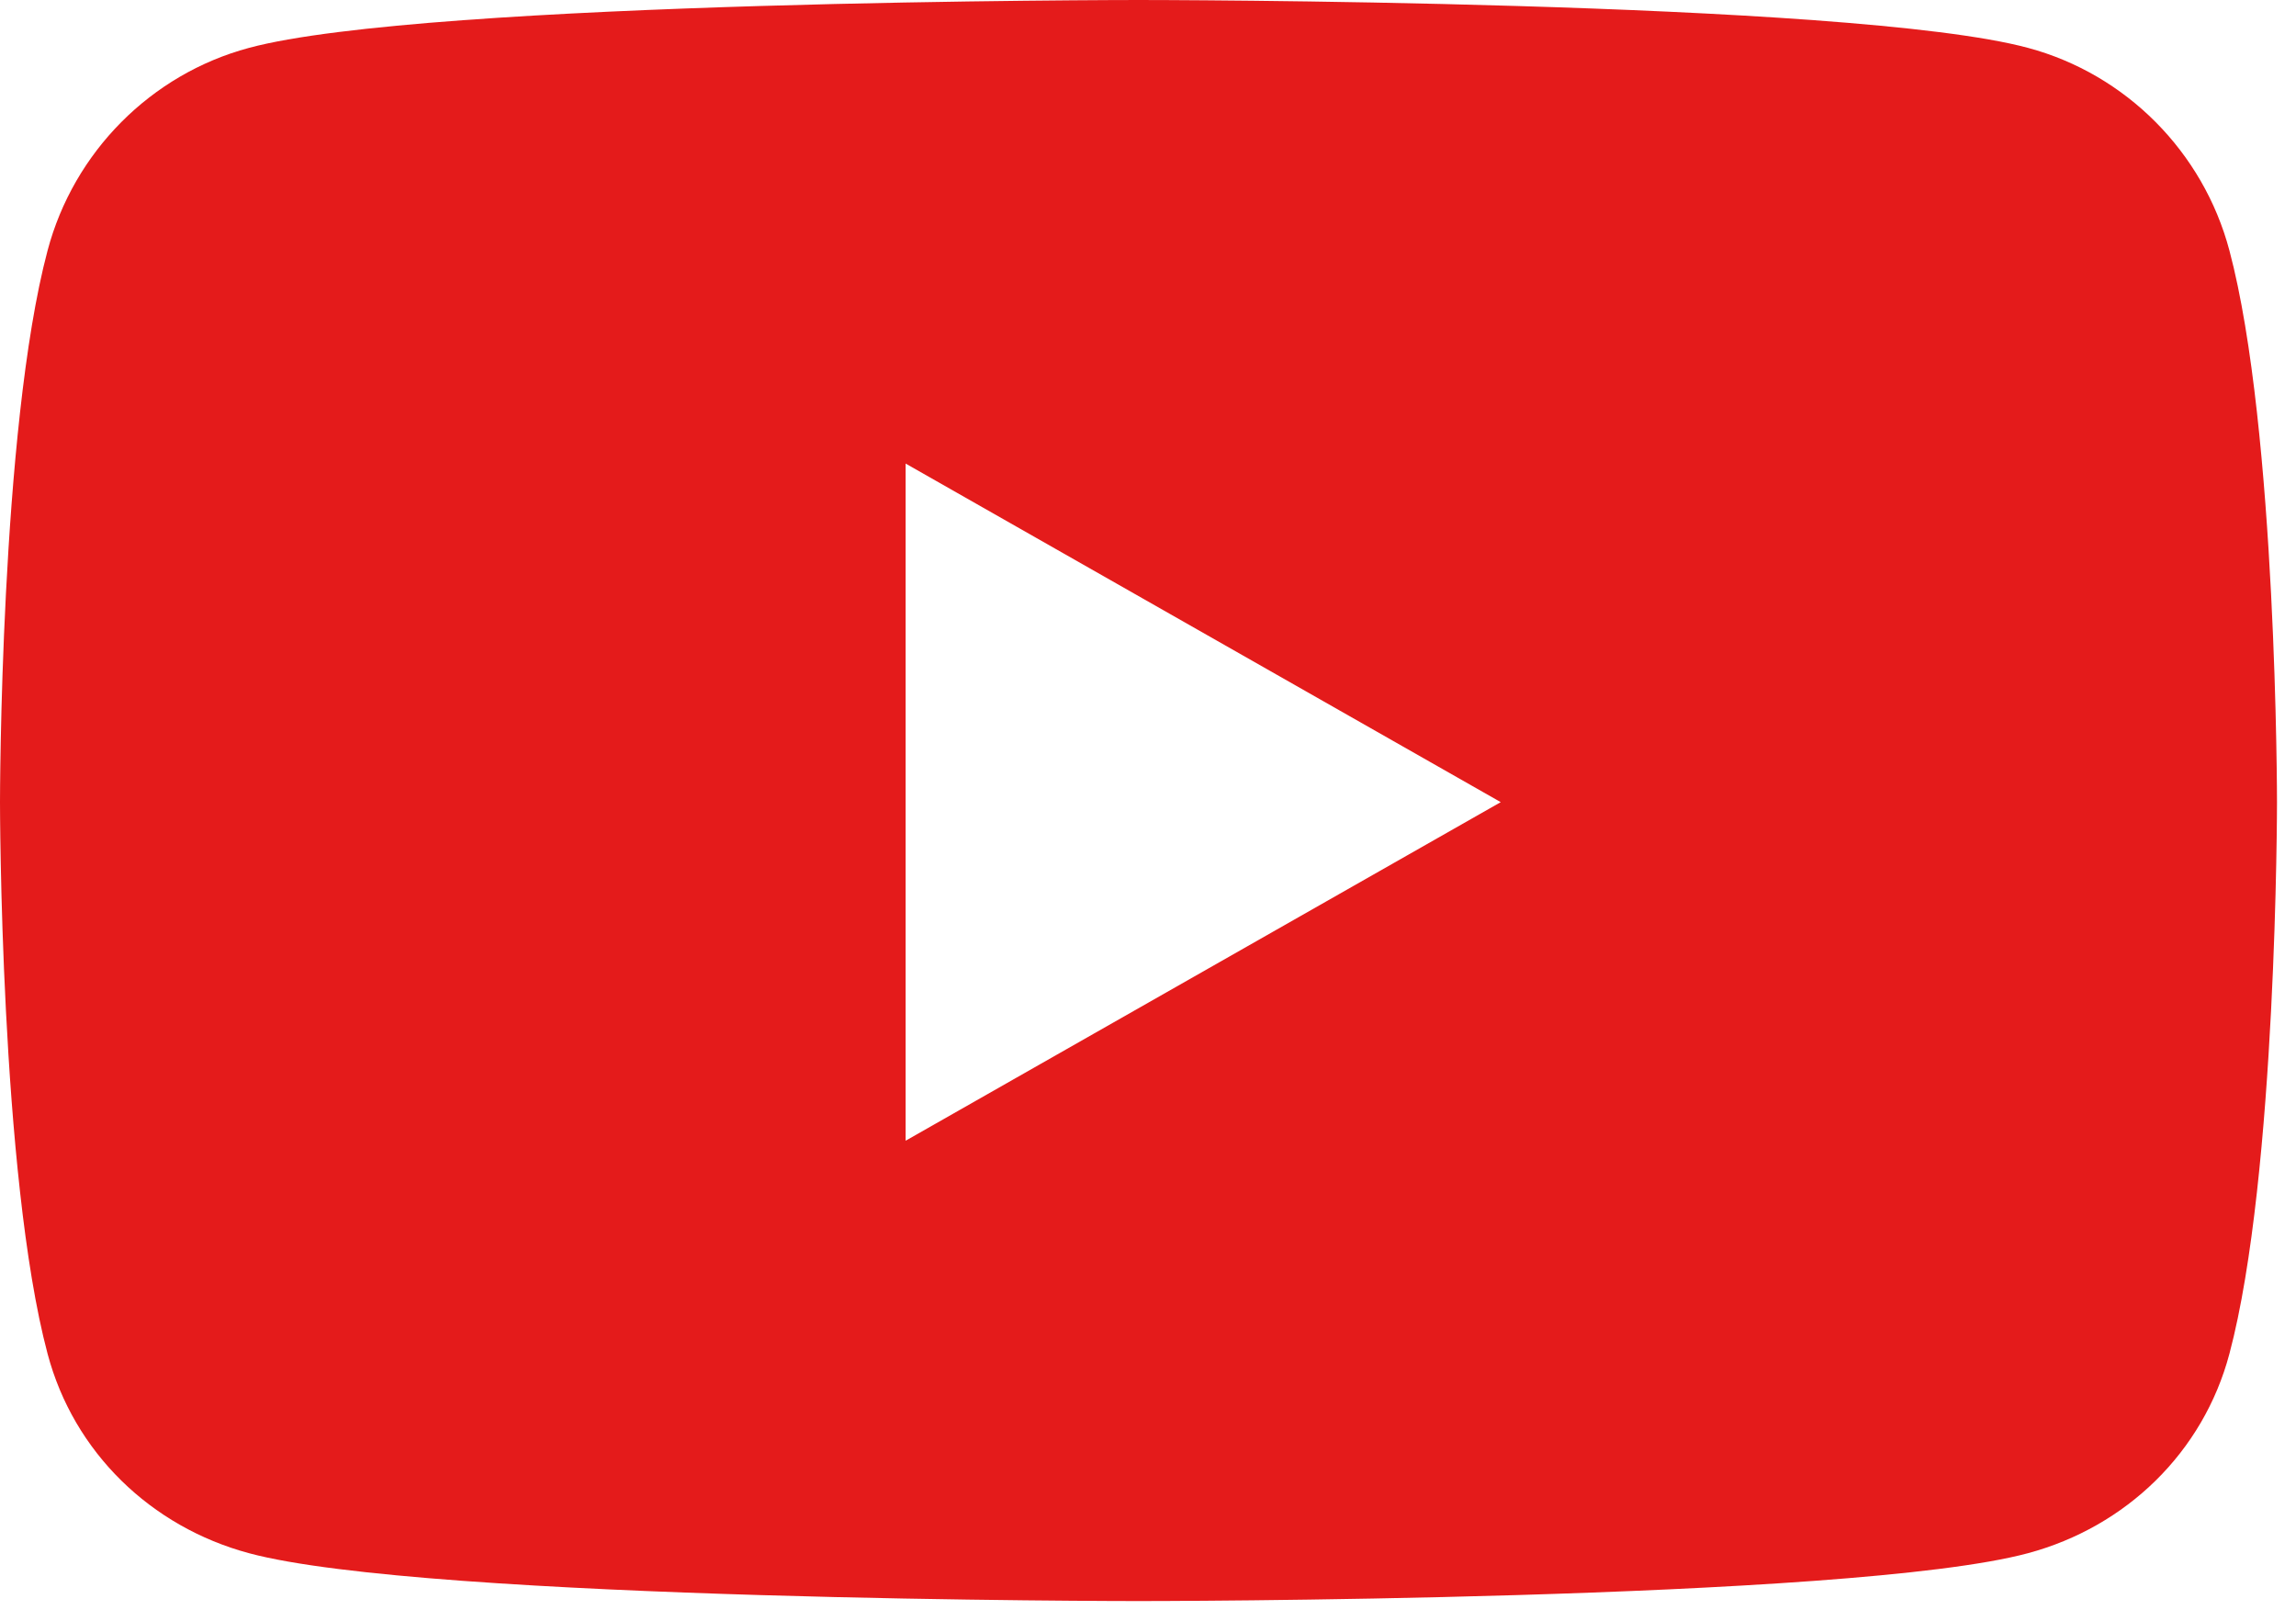
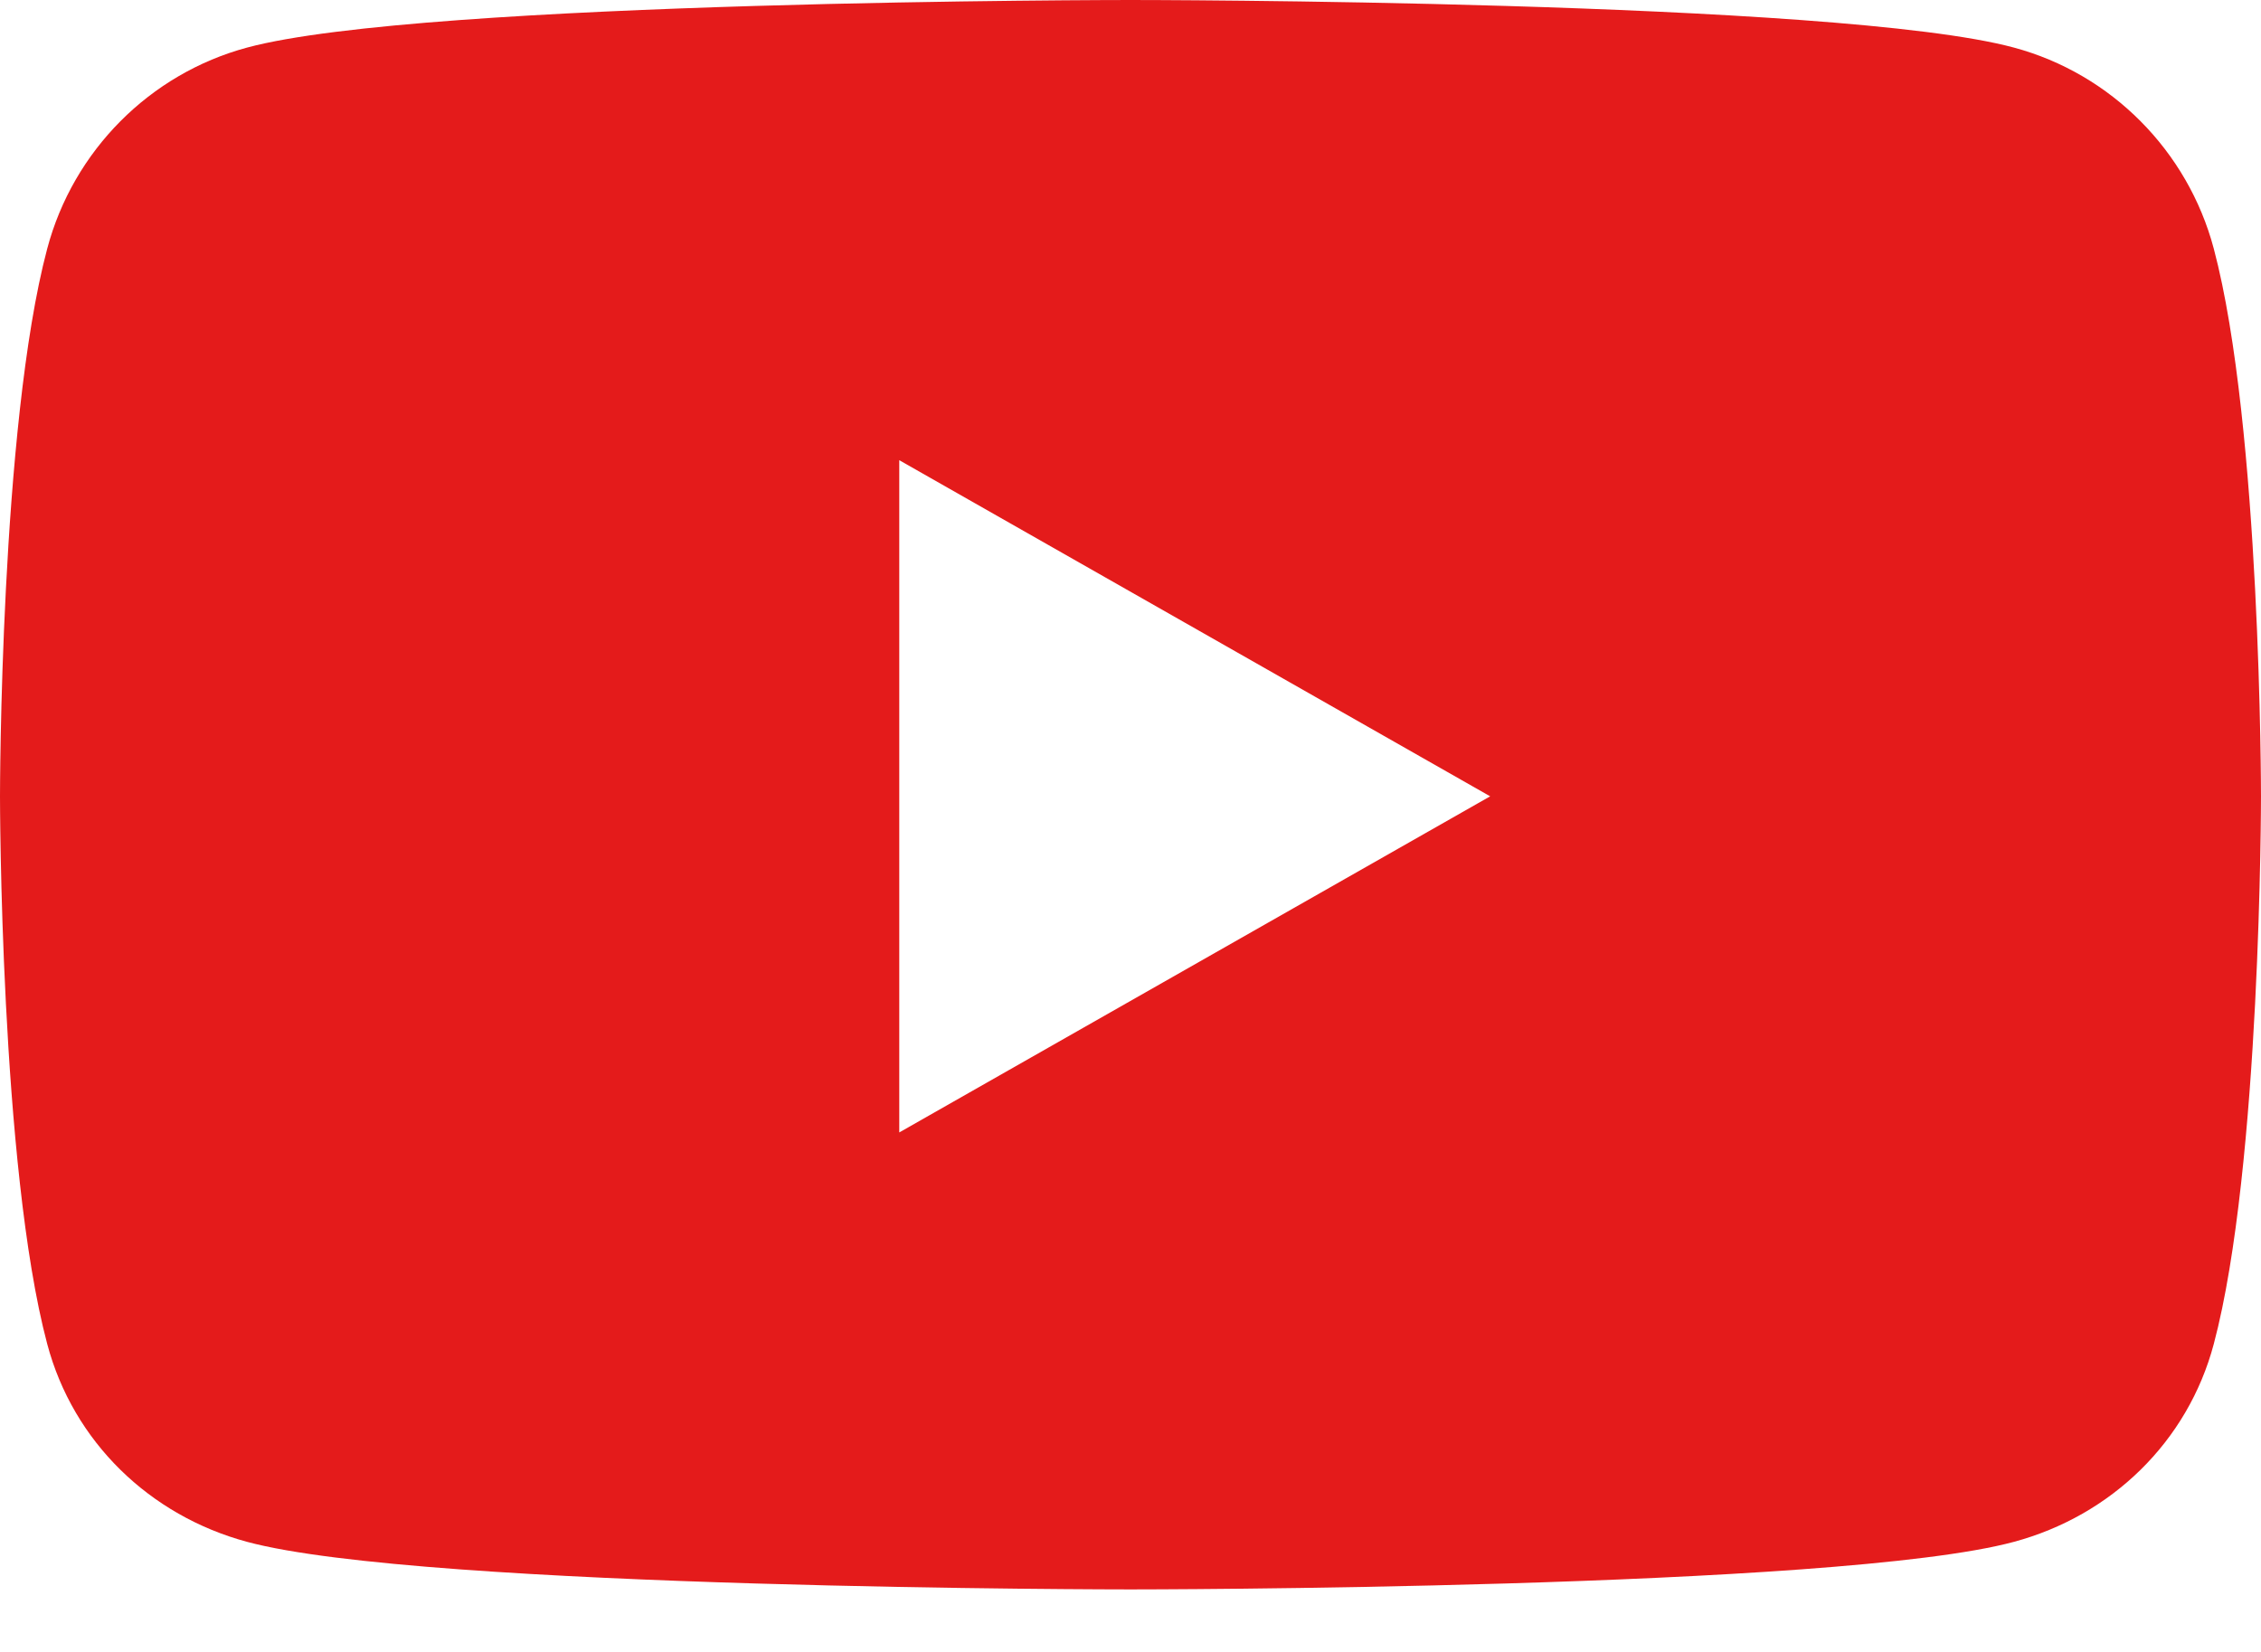
- <svg xmlns="http://www.w3.org/2000/svg" width="87" height="61" viewBox="0 0 87 61" fill="none">
-   <path d="M84.477 9.492C83.485 5.756 80.561 2.813 76.849 1.815C70.121 0 43.14 0 43.14 0C43.14 0 16.16 0 9.431 1.815C5.719 2.813 2.795 5.756 1.803 9.492C0 16.264 0 30.394 0 30.394C0 30.394 0 44.524 1.803 51.296C2.795 55.032 5.719 57.852 9.431 58.851C16.16 60.666 43.14 60.666 43.14 60.666C43.14 60.666 70.12 60.666 76.849 58.851C80.561 57.852 83.485 55.032 84.477 51.296C86.28 44.524 86.28 30.394 86.28 30.394C86.28 30.394 86.28 16.264 84.477 9.492V9.492ZM34.316 43.223V17.565L56.866 30.394L34.316 43.223Z" fill="#E41B1B" />
+ <svg xmlns="http://www.w3.org/2000/svg" width="26" height="19" viewBox="0 0 26 19" fill="none">
+   <path d="M25.457 2.86C25.158 1.734 24.277 0.848 23.158 0.547C21.13 0 13 0 13 0C13 0 4.87 0 2.842 0.547C1.723 0.848 0.842 1.734 0.543 2.86C0 4.901 0 9.159 0 9.159C0 9.159 0 13.417 0.543 15.458C0.842 16.584 1.723 17.433 2.842 17.734C4.87 18.281 13 18.281 13 18.281C13 18.281 21.13 18.281 23.158 17.734C24.277 17.433 25.158 16.584 25.457 15.458C26 13.417 26 9.159 26 9.159C26 9.159 26 4.901 25.457 2.86V2.86ZM10.341 13.025V5.293L17.136 9.159L10.341 13.025Z" fill="#E41B1B" />
</svg>
